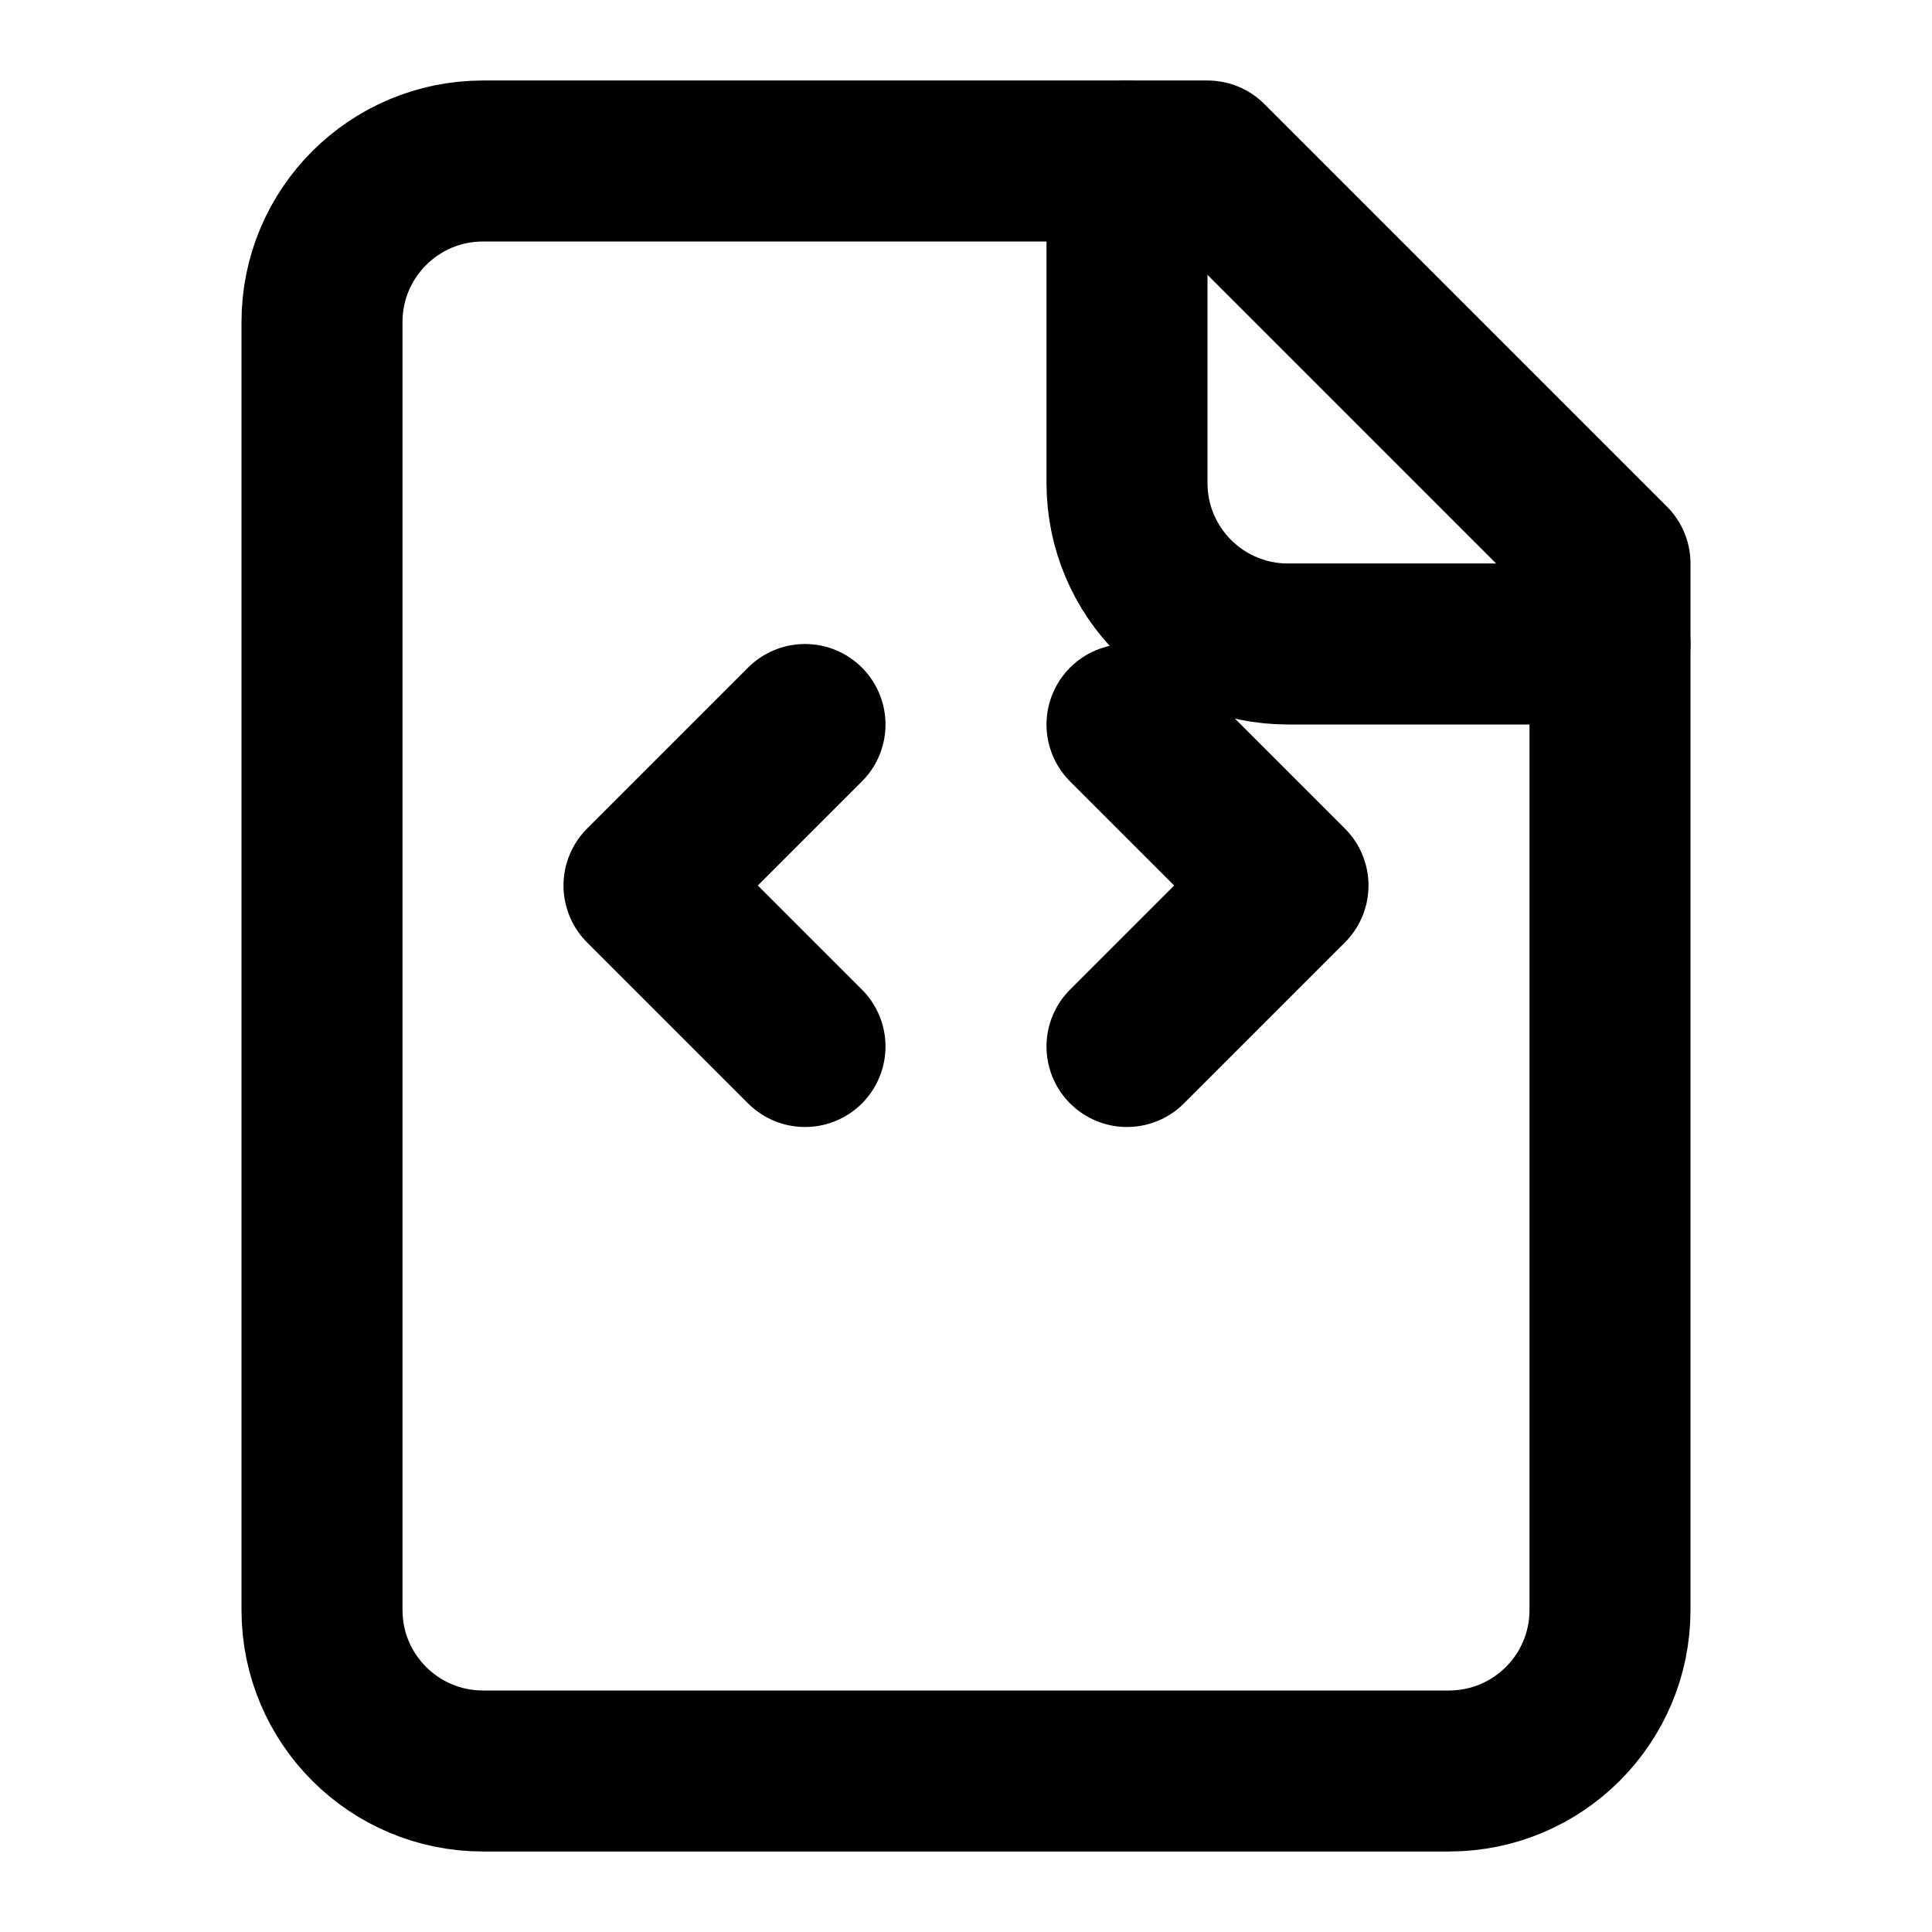
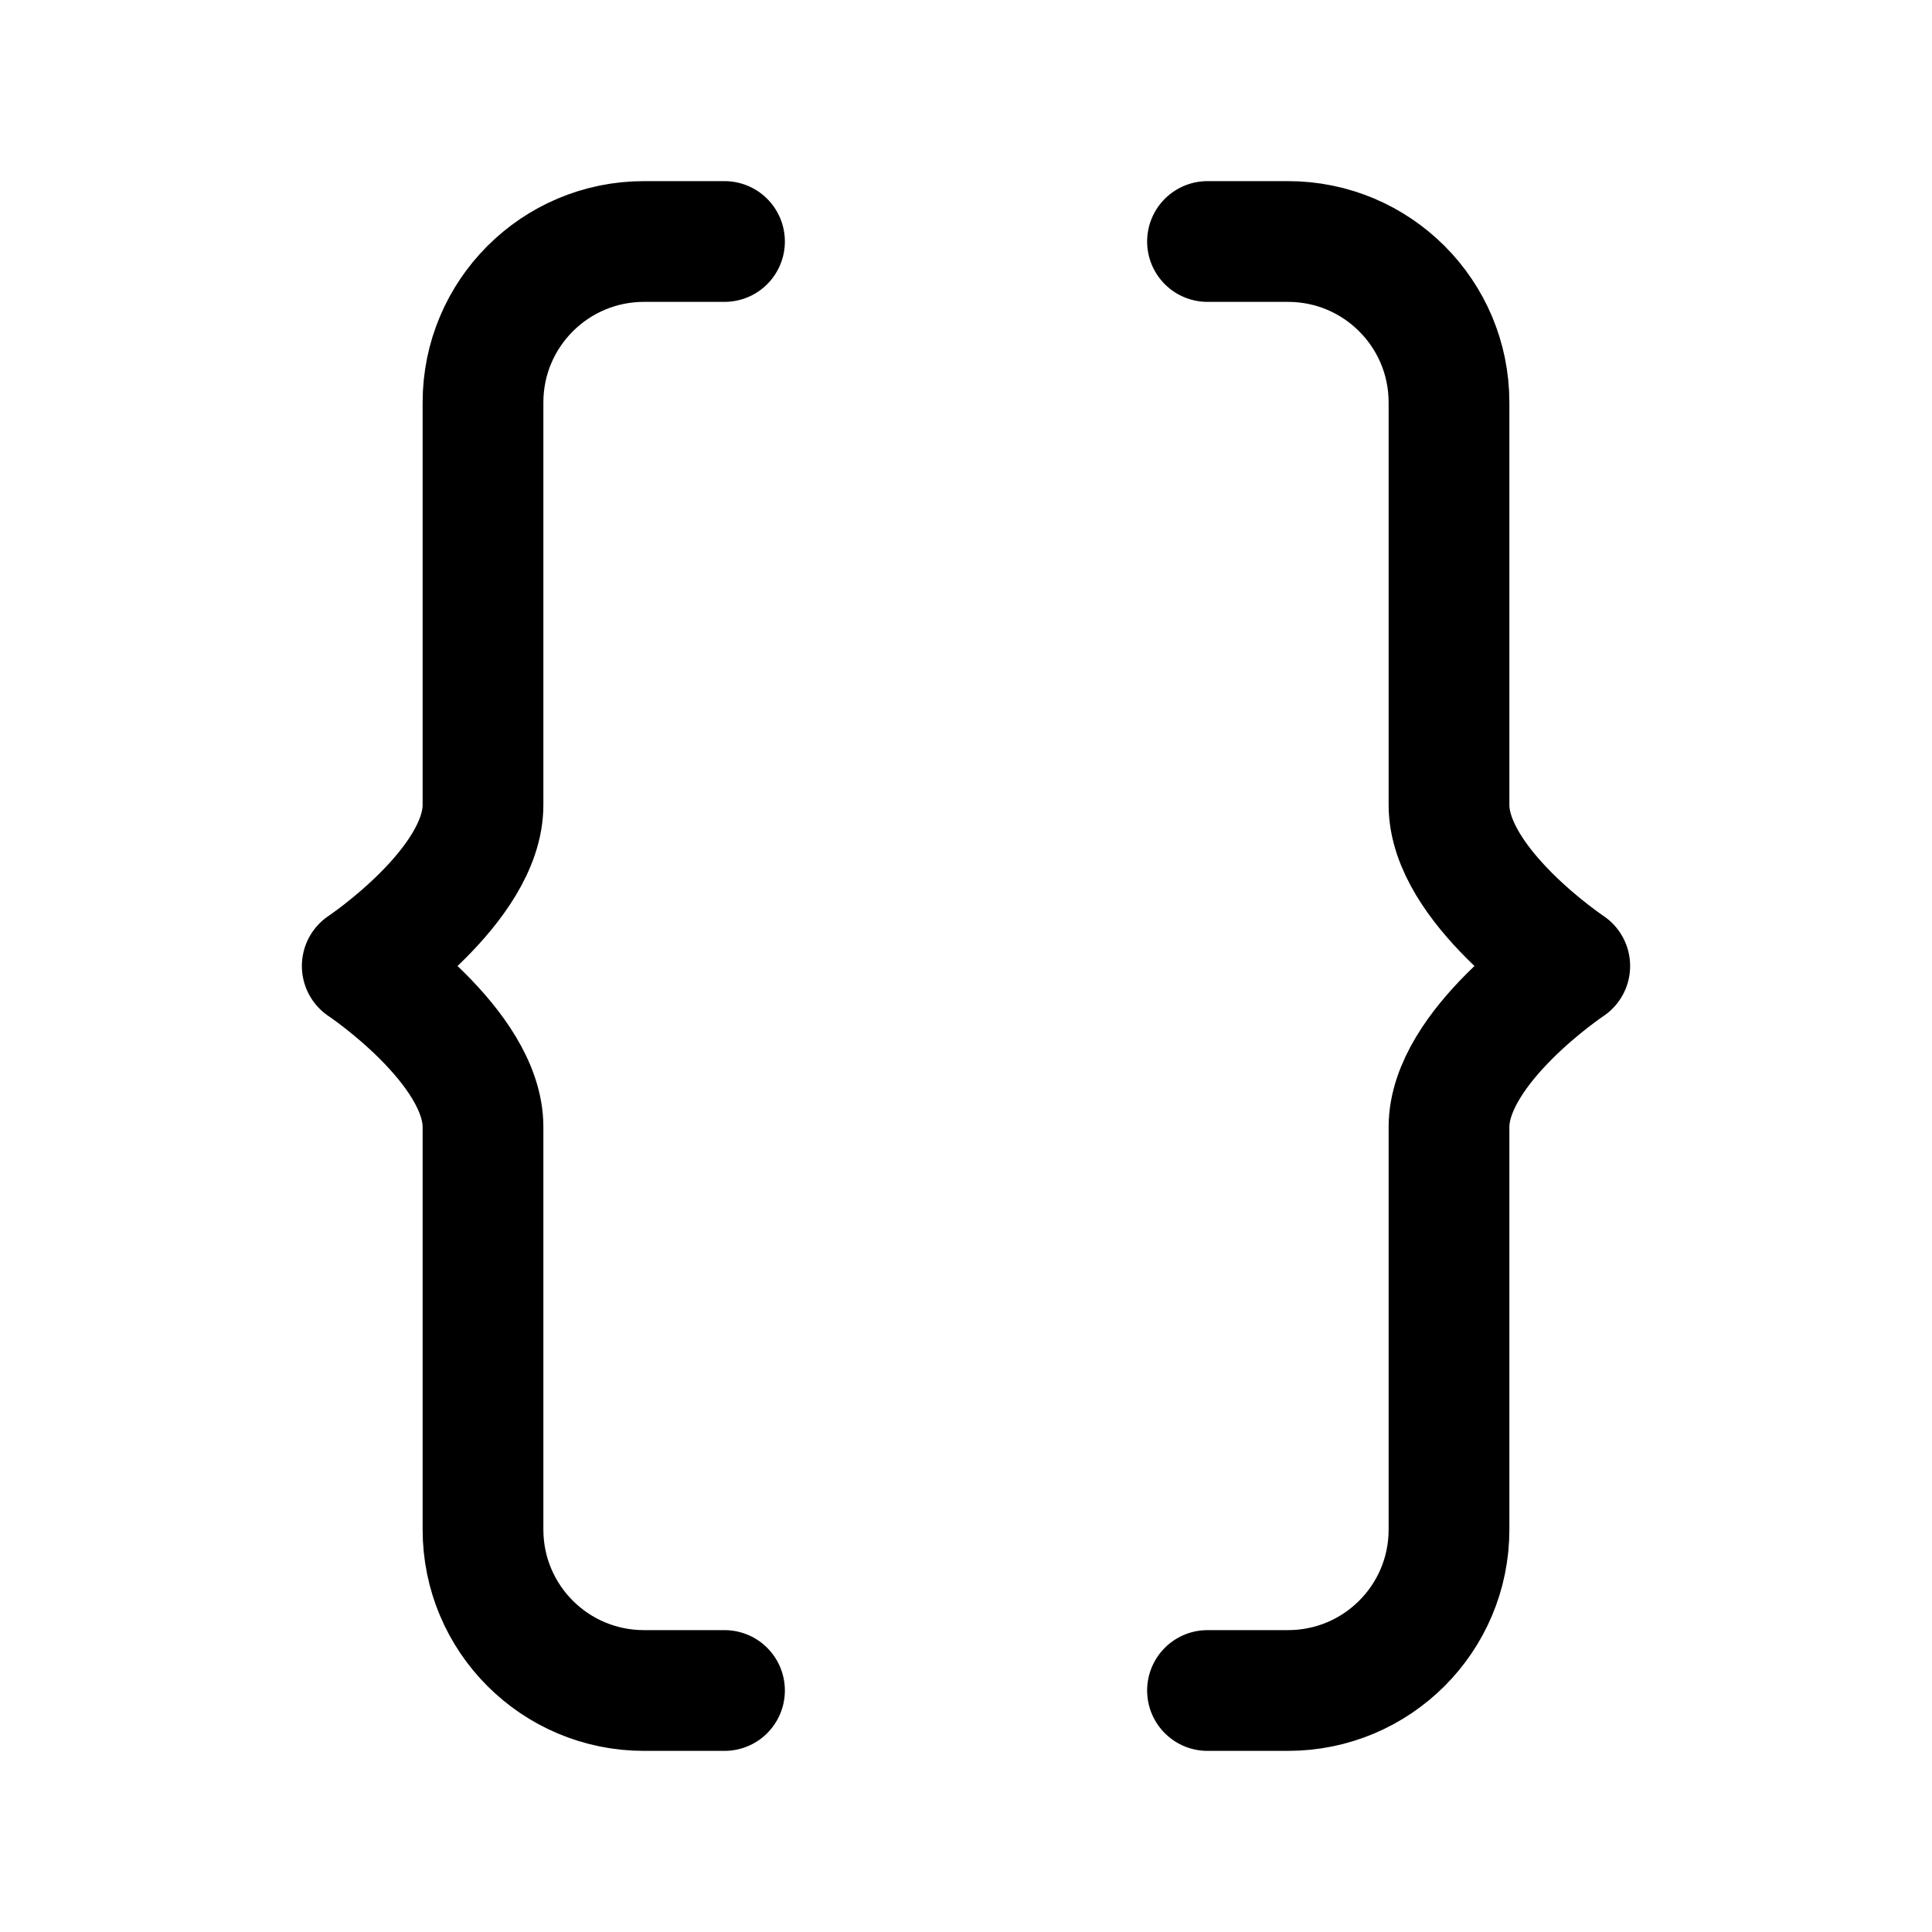
- <svg xmlns="http://www.w3.org/2000/svg" width="24" height="24" viewBox="0 0 24 24" fill="none" stroke="#000000" stroke-width="2" stroke-linecap="round" stroke-linejoin="round">
-   <path d="M15 2H6a2 2 0 0 0-2 2v16a2 2 0 0 0 2 2h12a2 2 0 0 0 2-2V7Z" />
-   <path d="M14 2v4a2 2 0 0 0 2 2h4" />
-   <path d="m10 9-2 2 2 2" />
-   <path d="m14 13 2-2-2-2" />
+ <svg xmlns="http://www.w3.org/2000/svg" width="24" stroke-width="1.5" height="24" viewBox="0 0 24 24" fill="none">
+   <path d="M9 21L8 21C6.895 21 6 20.106 6 19.001C6 17.45 6 15.344 6 14C6 13 4.5 12 4.5 12C4.5 12 6 11 6 10C6 8.827 6 6.622 6 4.999C6 3.895 6.895 3 8 3L9 3" stroke="currentColor" stroke-linecap="round" stroke-linejoin="round" />
+   <path d="M15 21L16 21C17.105 21 18 20.106 18 19.001C18 17.45 18 15.344 18 14C18 13 19.5 12 19.5 12C19.5 12 18 11 18 10C18 8.827 18 6.622 18 4.999C18 3.895 17.105 3 16 3L15 3" stroke="currentColor" stroke-linecap="round" stroke-linejoin="round" />
</svg>
